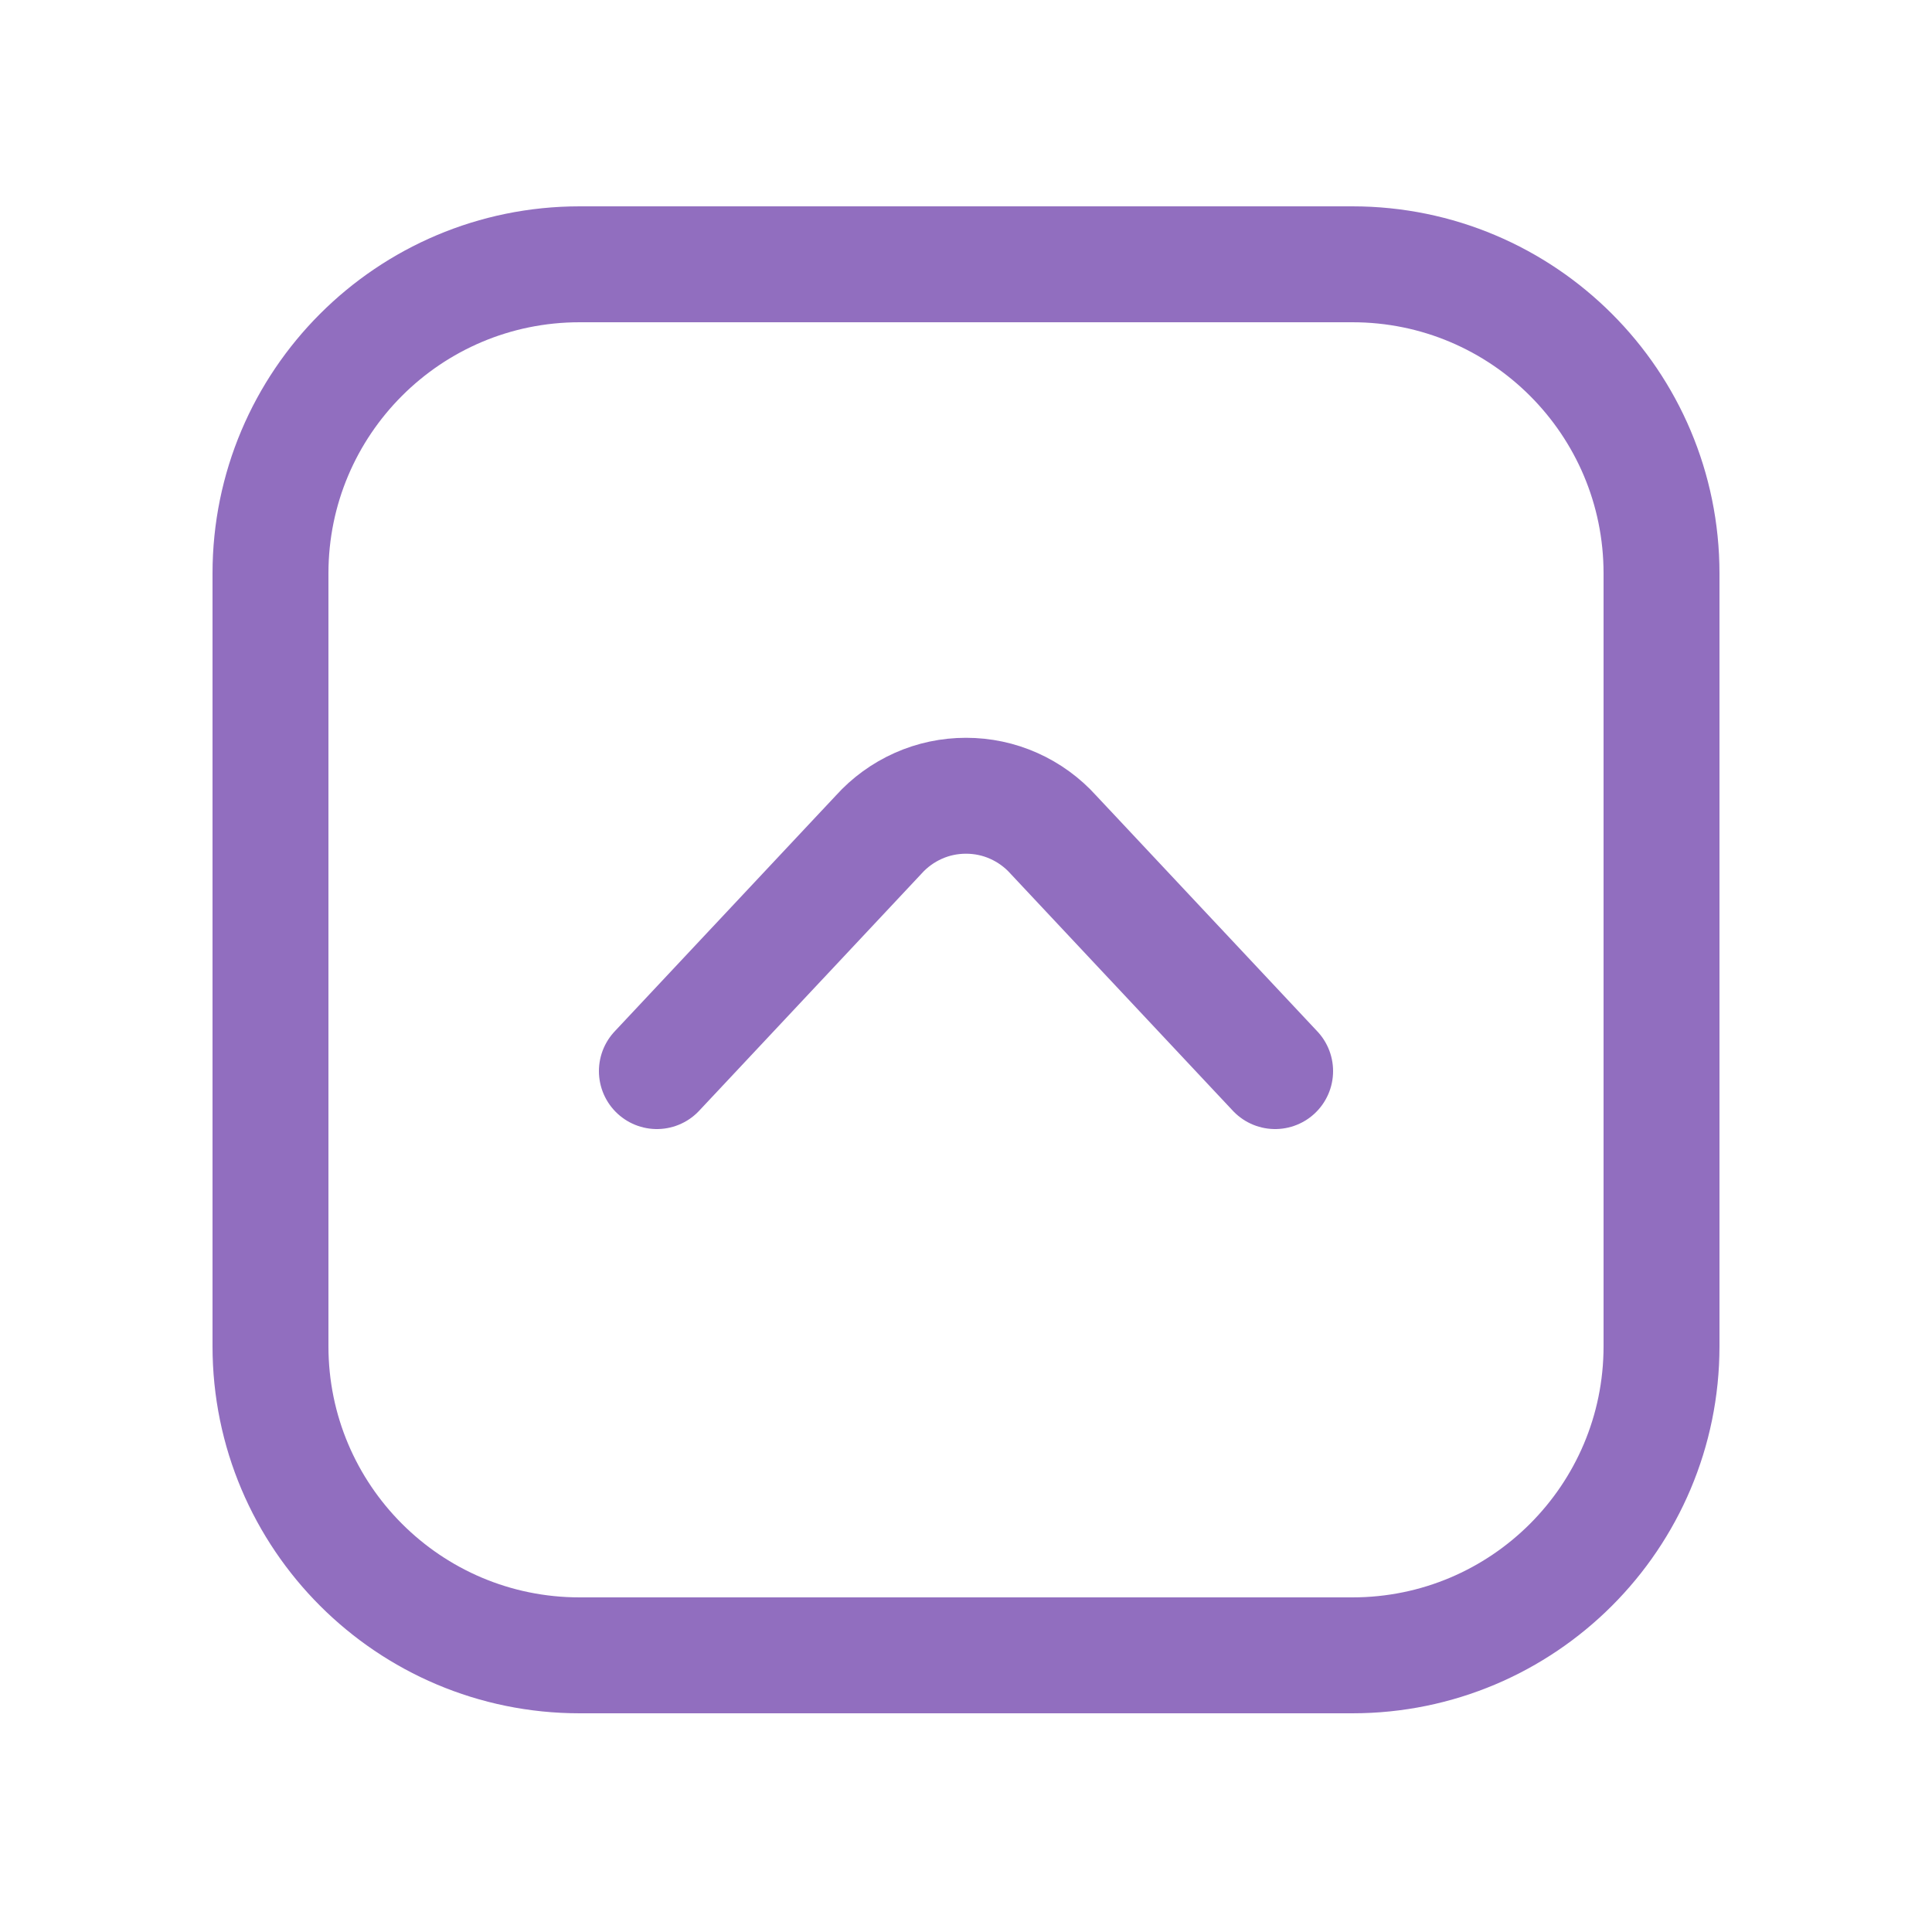
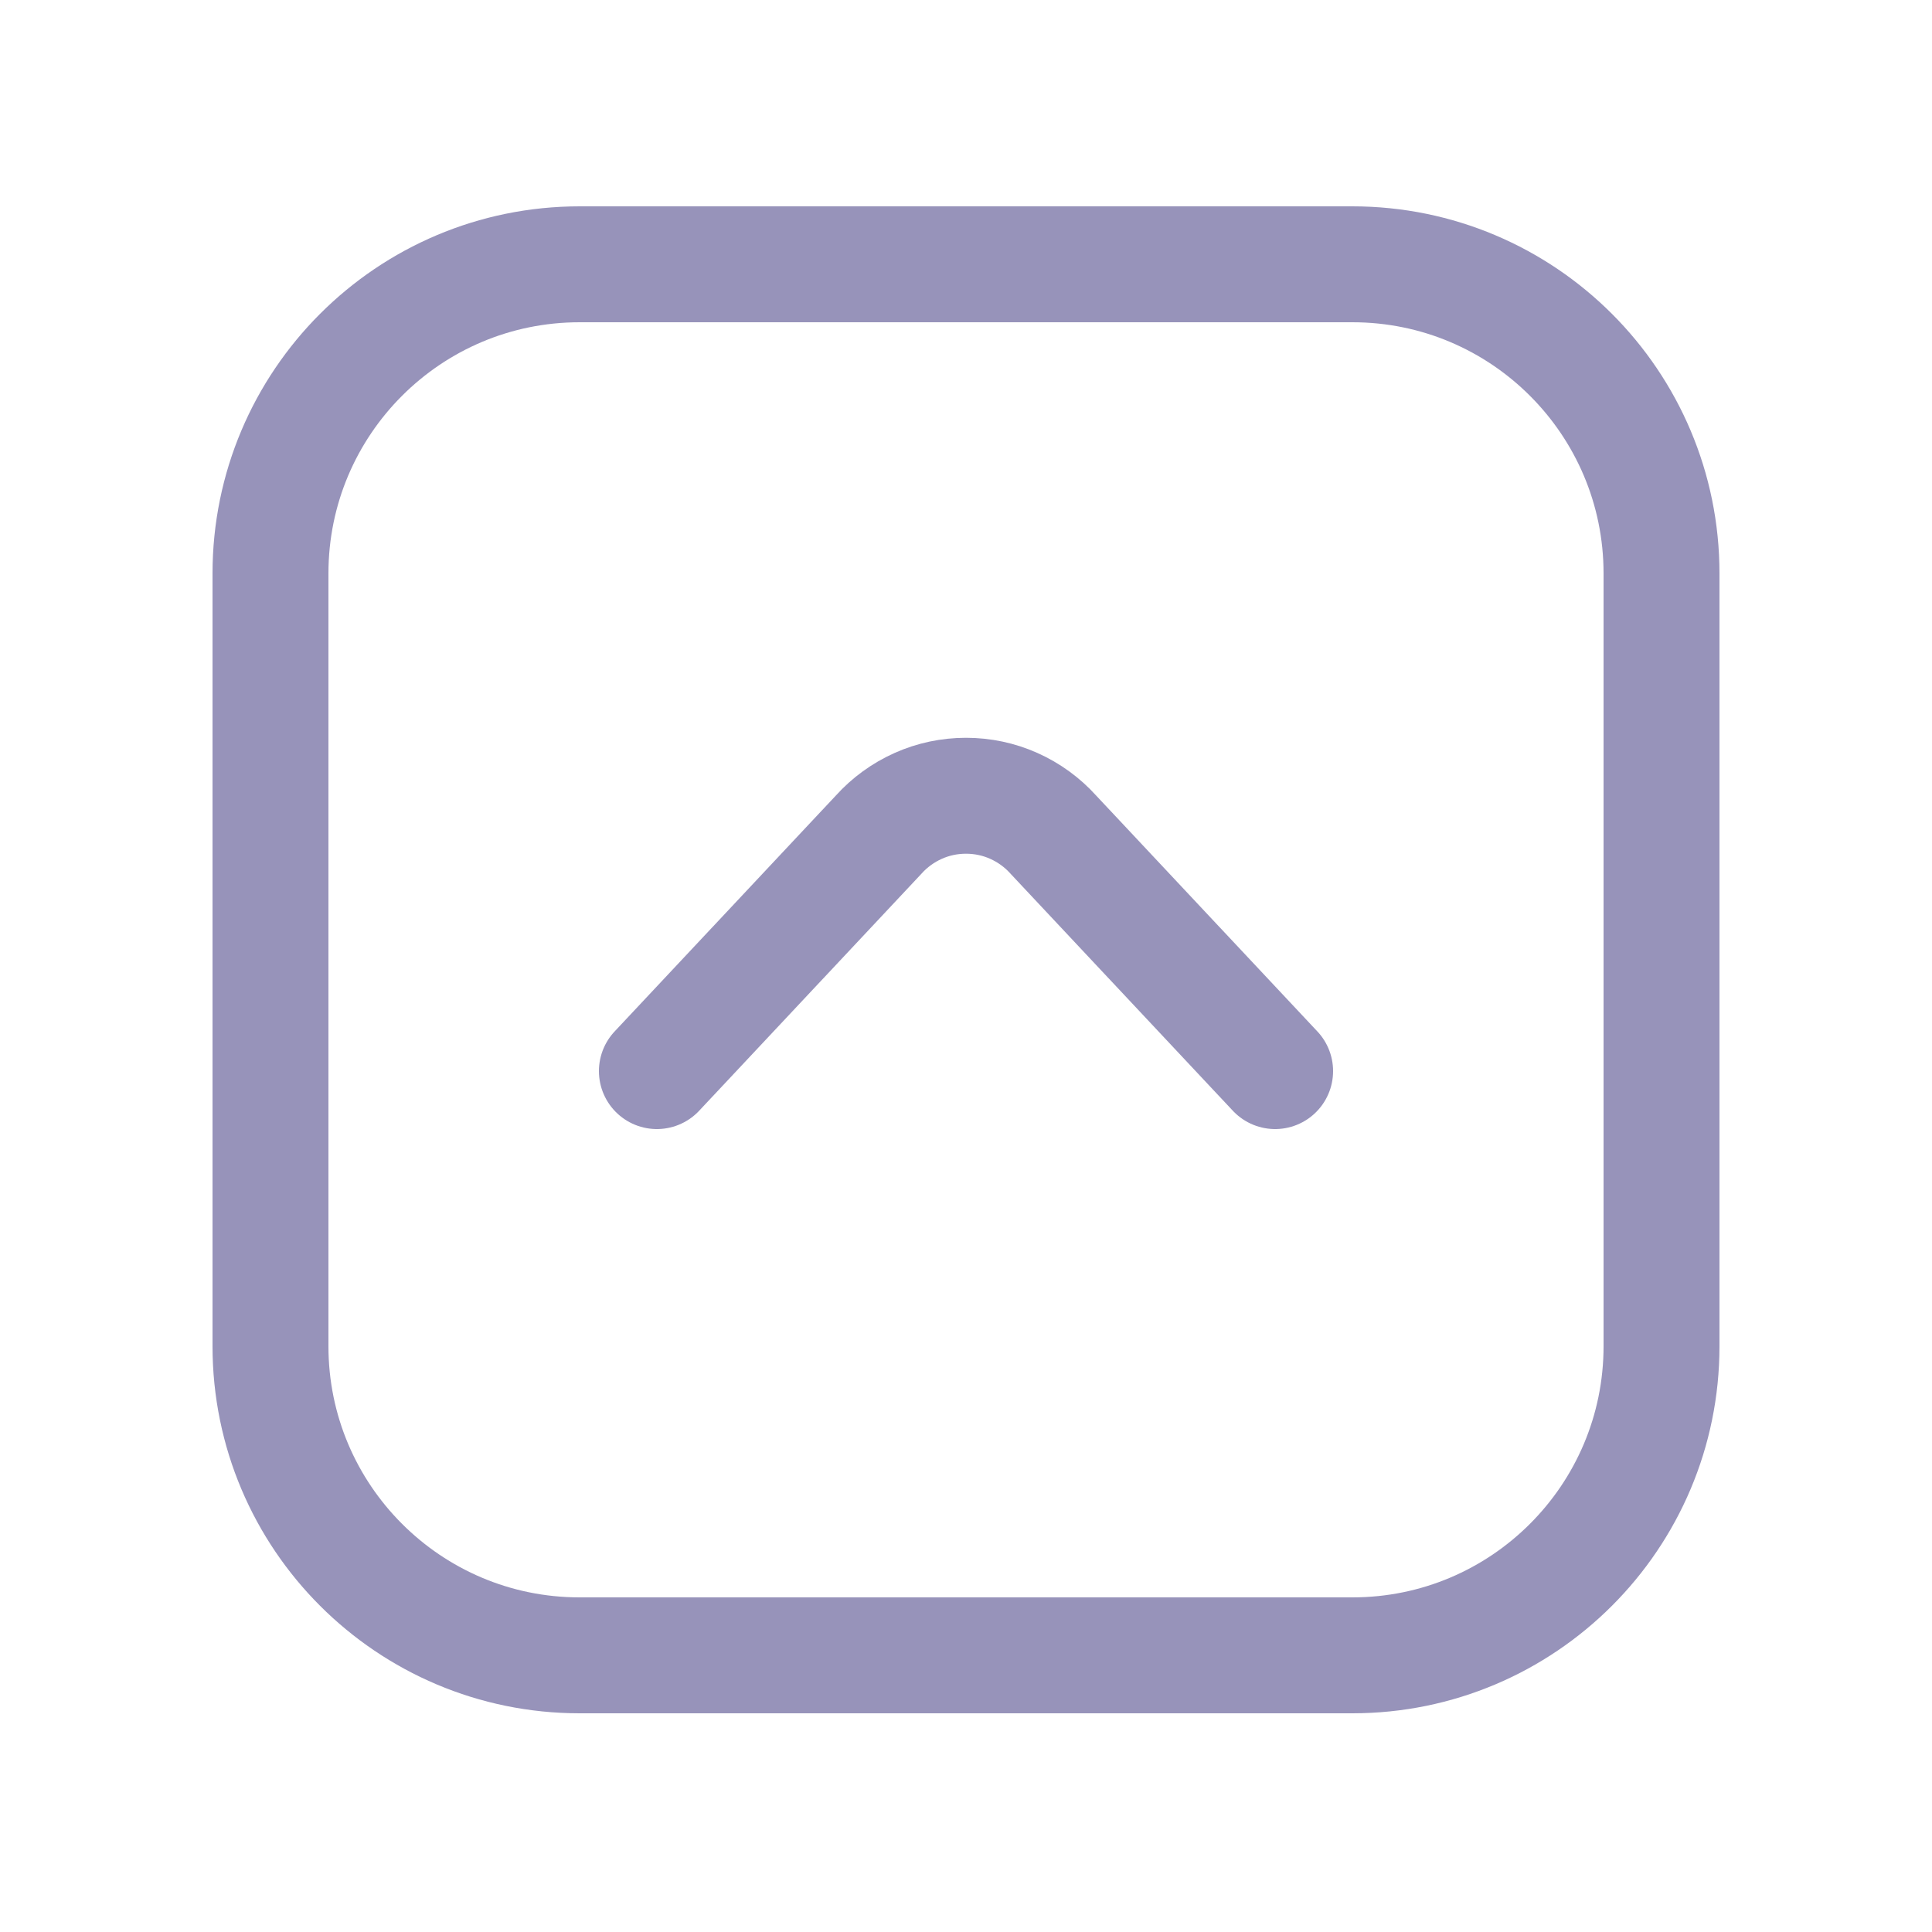
<svg xmlns="http://www.w3.org/2000/svg" width="800px" height="800px" viewBox="-0.5 0 25 25" fill="none">
-   <path d="M8 13.86L10.87 10.8C11.012 10.642 11.187 10.515 11.382 10.428C11.576 10.341 11.787 10.297 12 10.297C12.213 10.297 12.424 10.341 12.618 10.428C12.813 10.515 12.988 10.642 13.13 10.8L16 13.86" stroke="#916ebf" stroke-width="1.5" stroke-linecap="round" stroke-linejoin="round" />
-   <path d="M3 7.42L3 17.42C3 19.629 4.791 21.42 7 21.42H17C19.209 21.42 21 19.629 21 17.42V7.42C21 5.211 19.209 3.42 17 3.42H7C4.791 3.42 3 5.211 3 7.42Z" stroke="#916ebf" stroke-width="1.5" stroke-linecap="round" stroke-linejoin="round" />
+   <path d="M8 13.86L10.87 10.8C11.012 10.642 11.187 10.515 11.382 10.428C11.576 10.341 11.787 10.297 12 10.297C12.213 10.297 12.424 10.341 12.618 10.428C12.813 10.515 12.988 10.642 13.13 10.8L16 13.86" stroke="#9793ba" stroke-width="1.5" stroke-linecap="round" stroke-linejoin="round" />
+   <path d="M3 7.42L3 17.42C3 19.629 4.791 21.42 7 21.42H17C19.209 21.42 21 19.629 21 17.42V7.42C21 5.211 19.209 3.42 17 3.42H7C4.791 3.42 3 5.211 3 7.42Z" stroke="#9793ba" stroke-width="1.5" stroke-linecap="round" stroke-linejoin="round" />
</svg>
